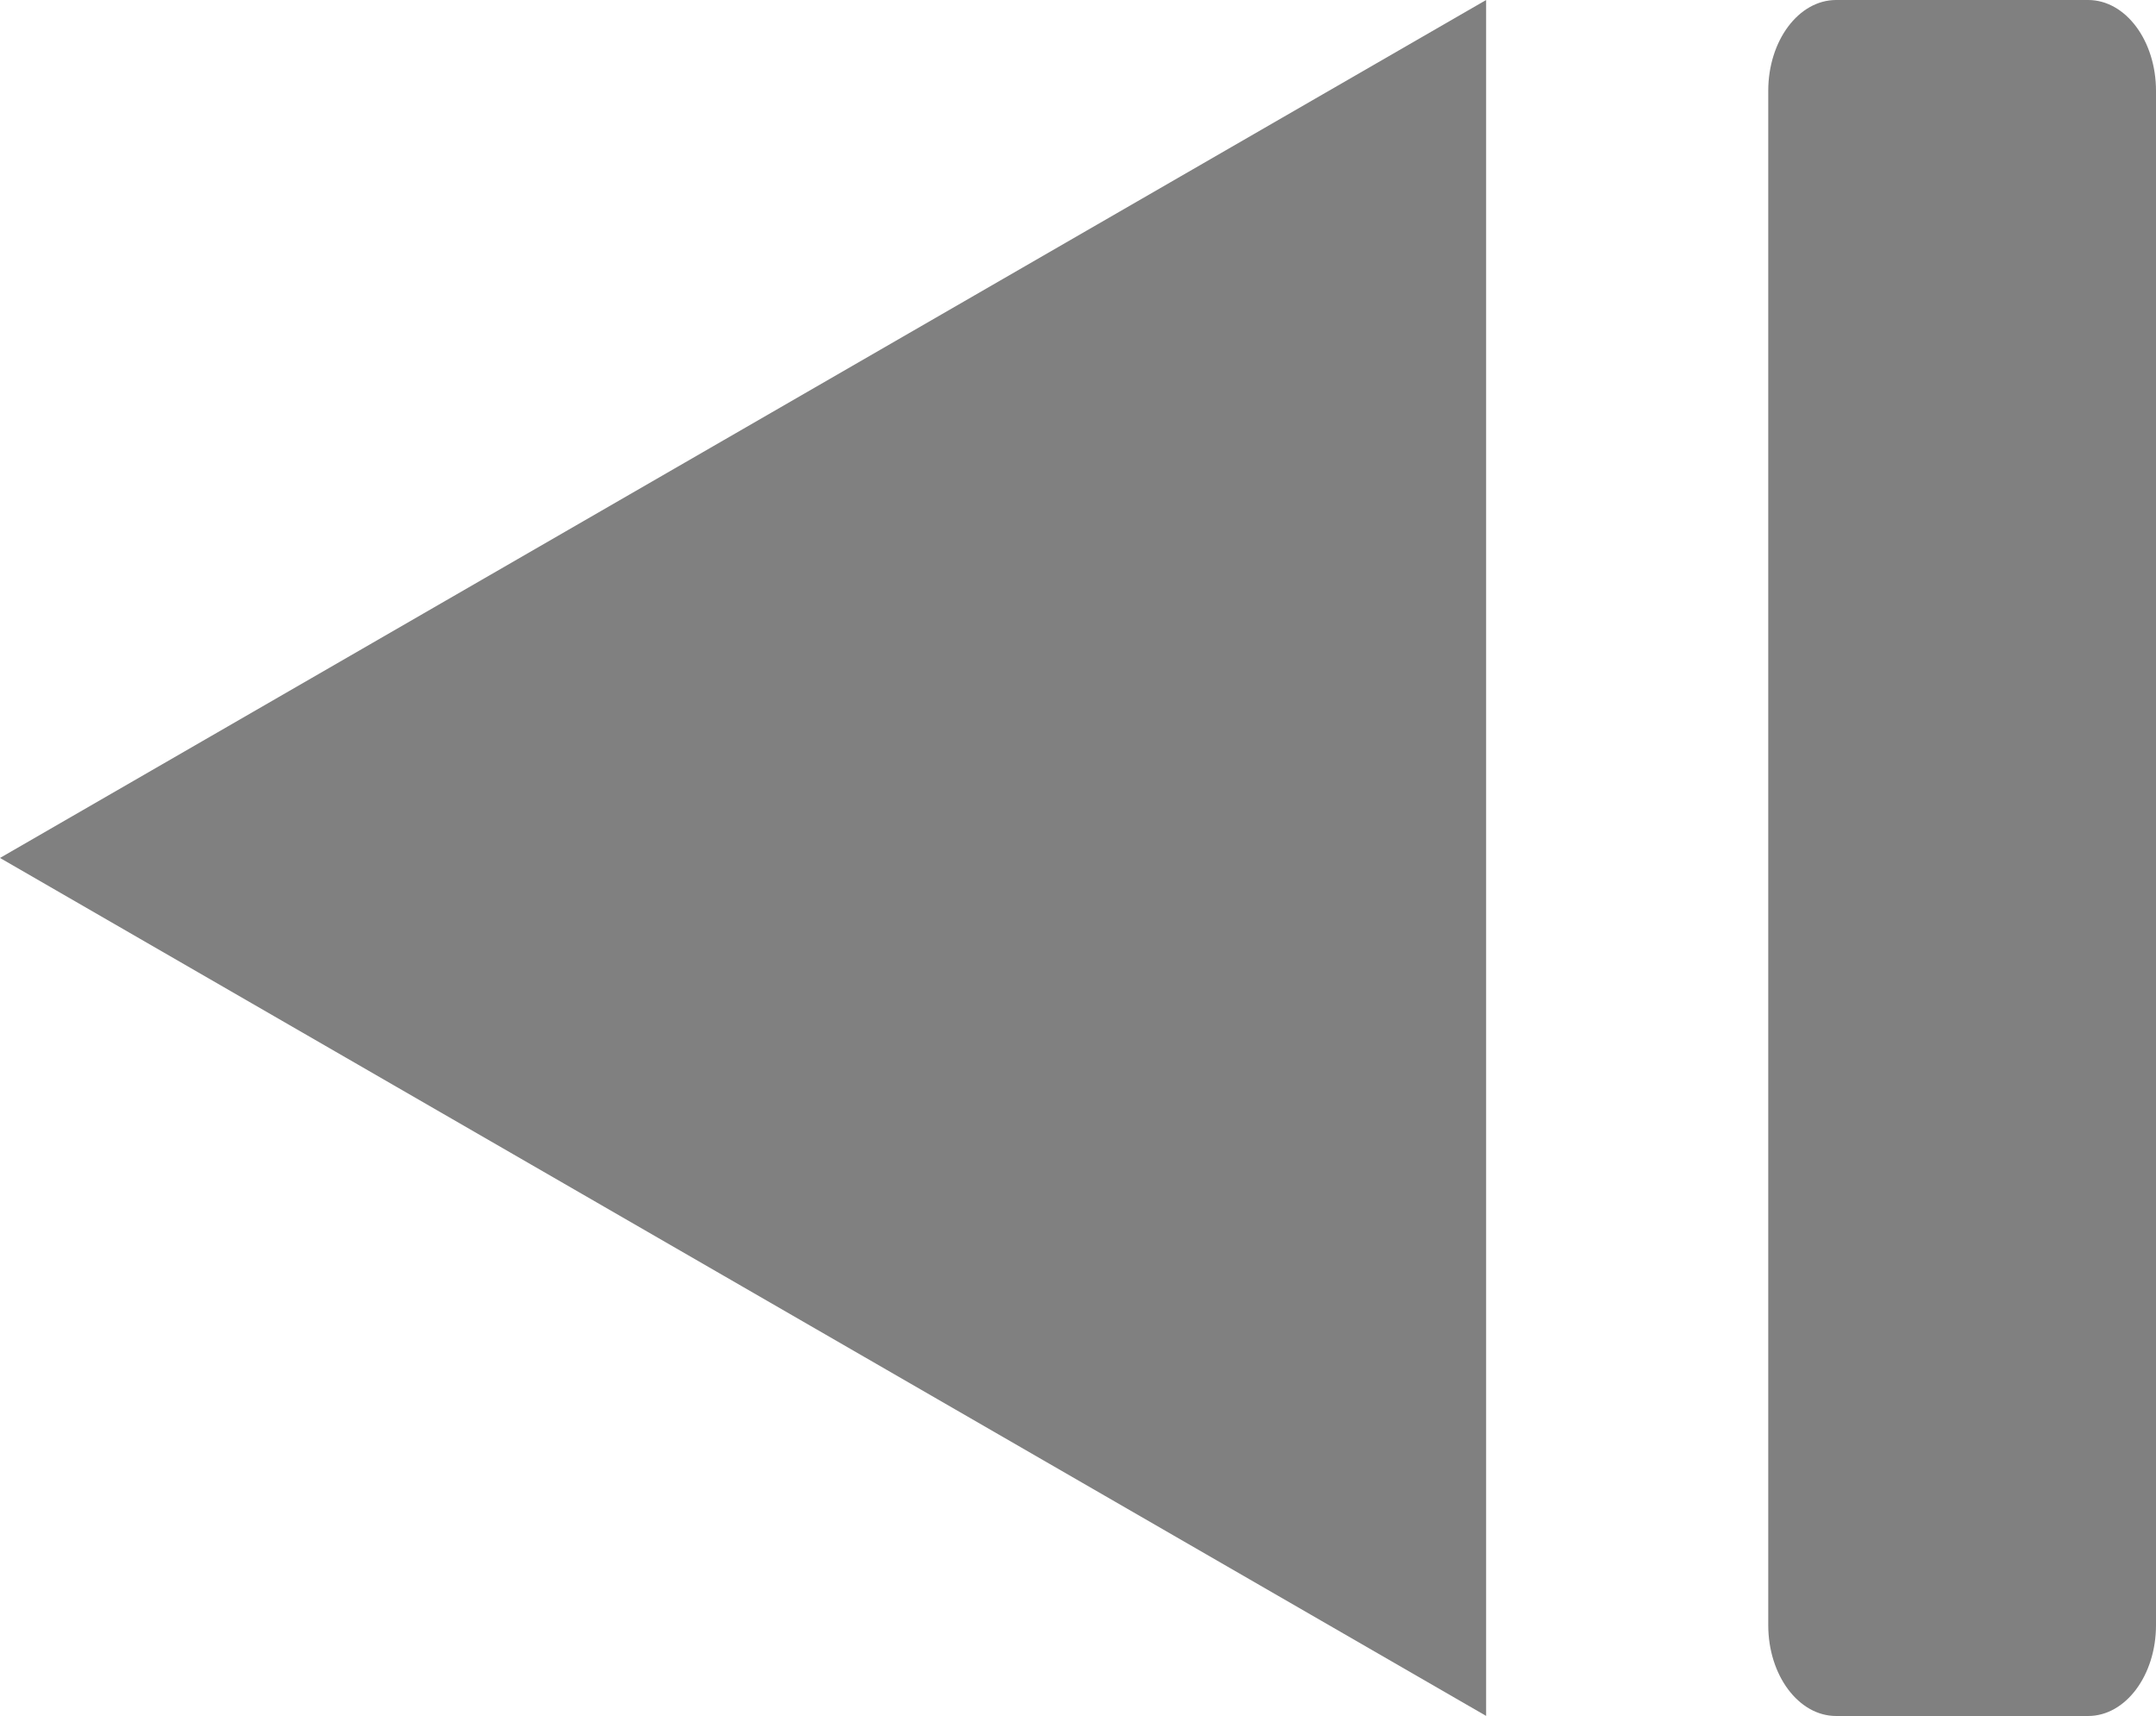
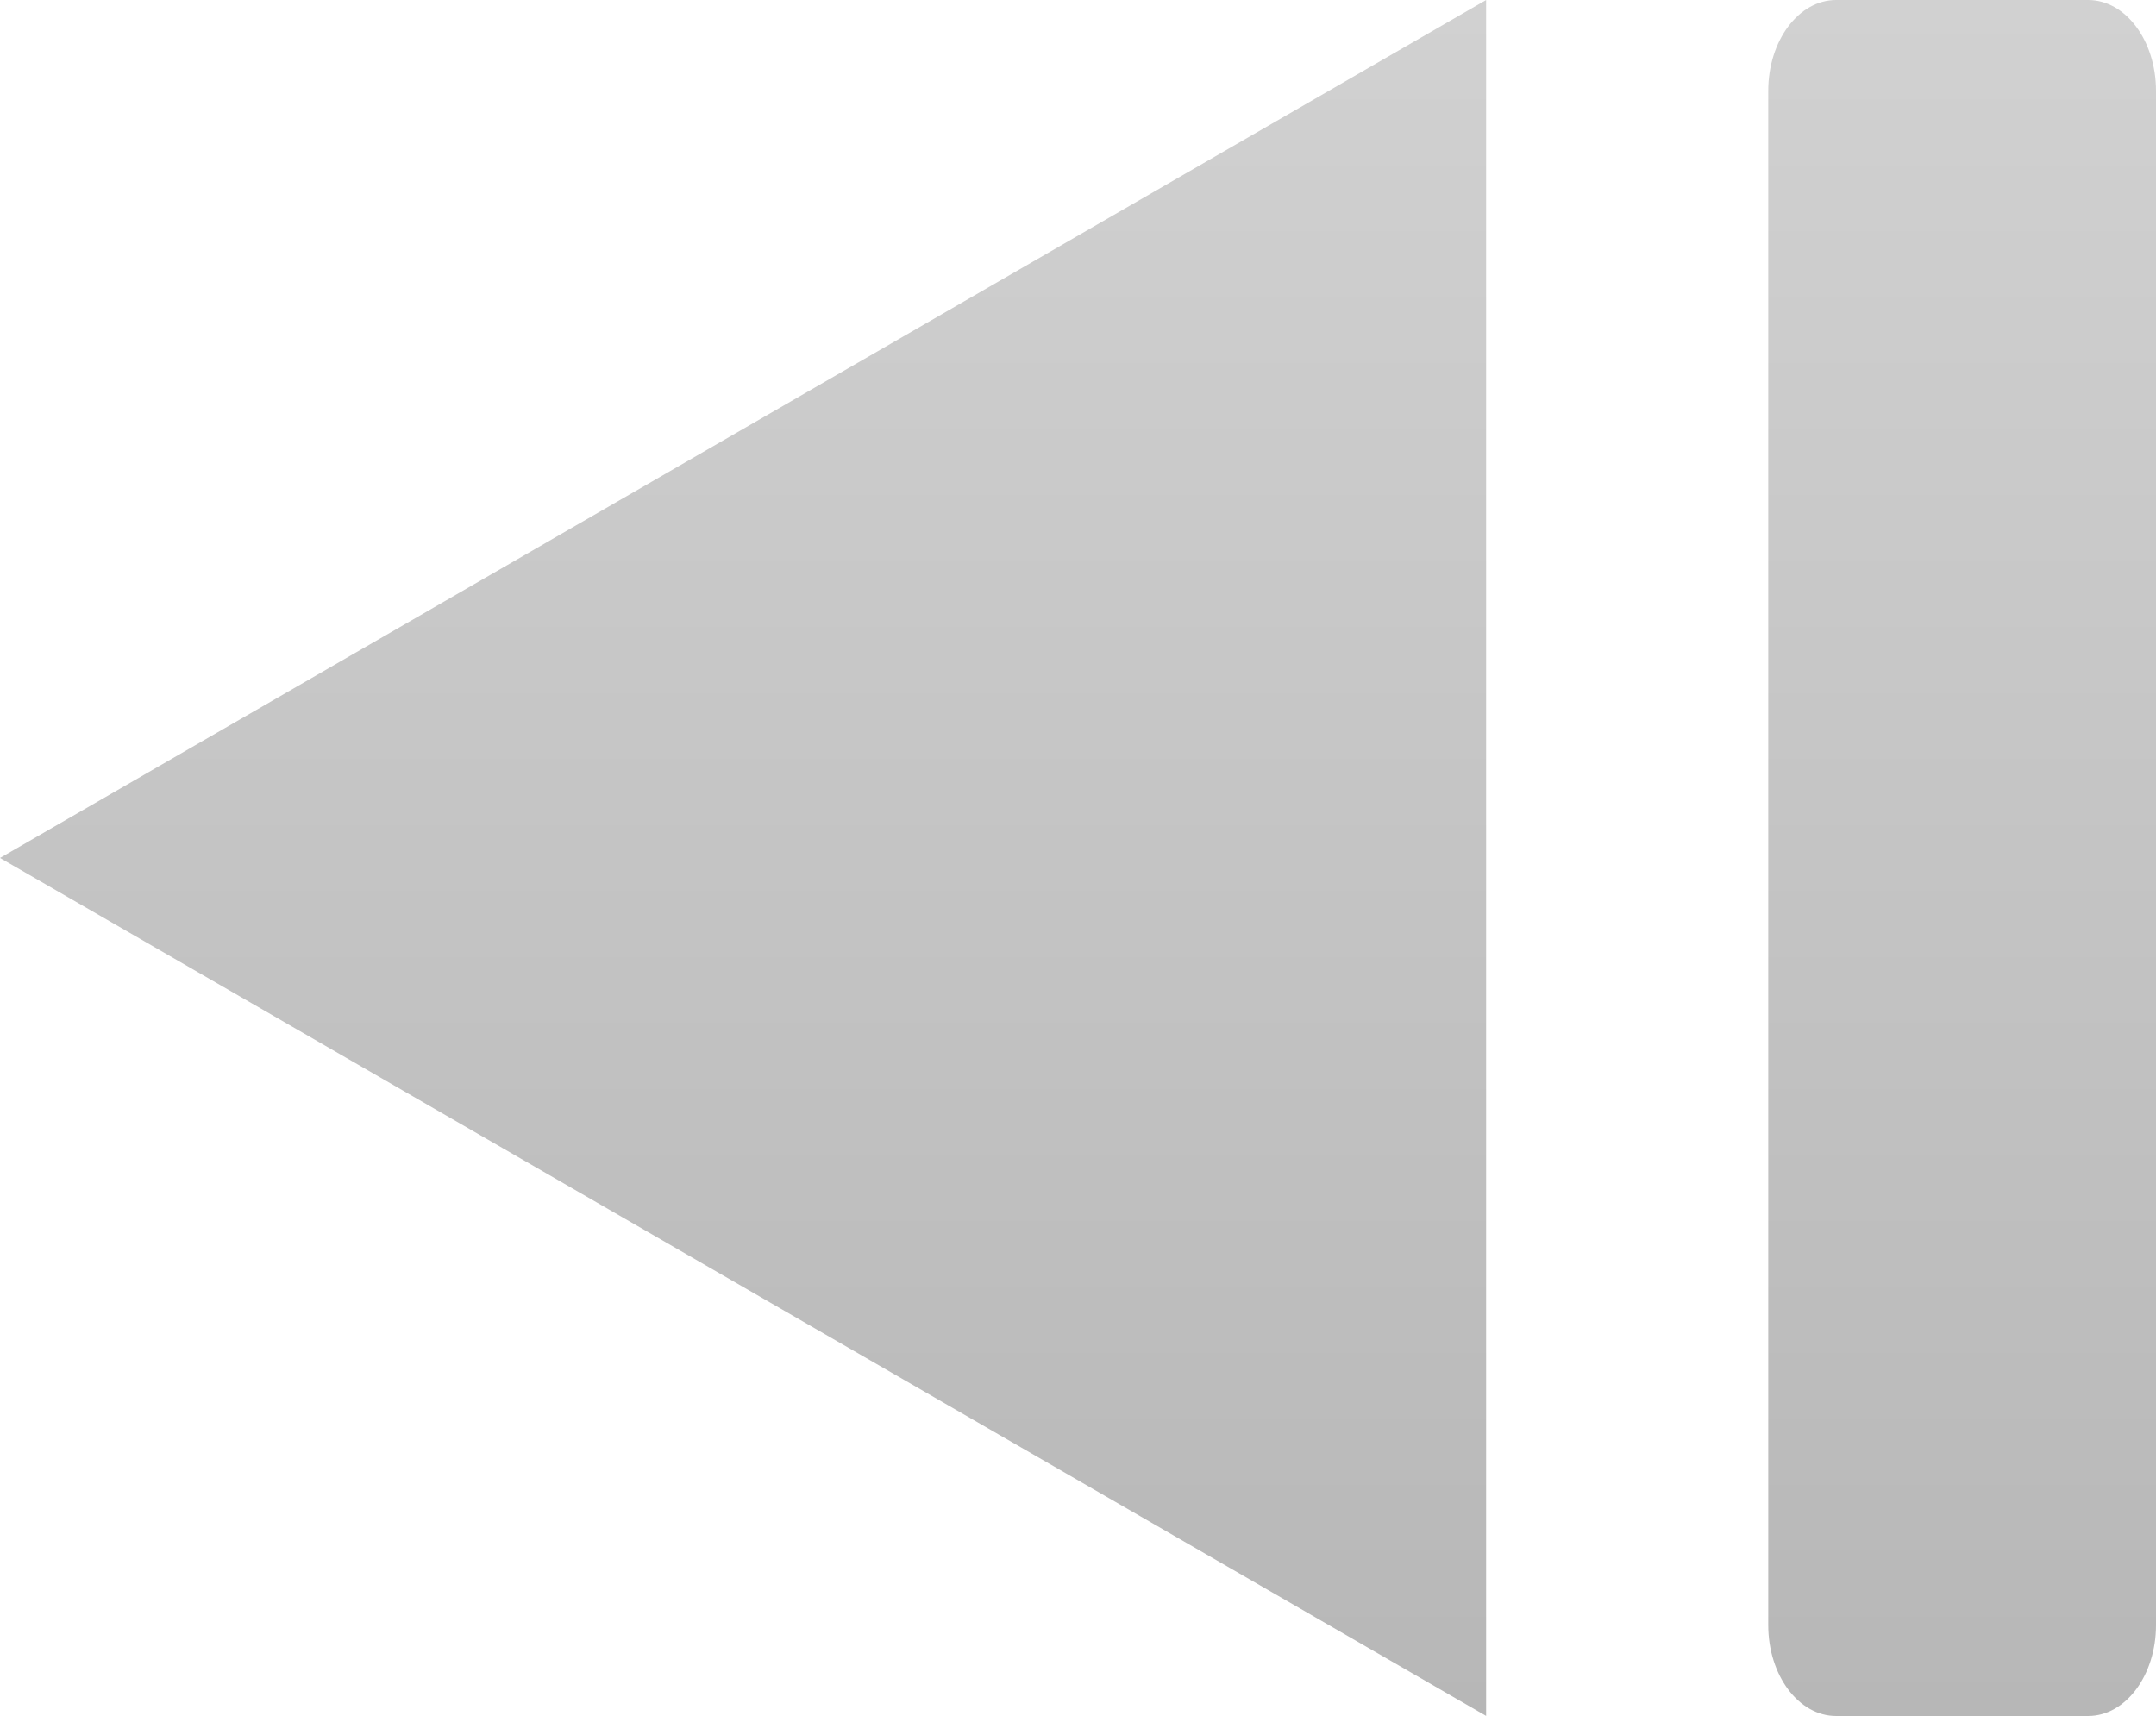
<svg xmlns="http://www.w3.org/2000/svg" version="1.1" id="Layer_1" x="0px" y="0px" width="25.127px" height="20px" viewBox="0 0 25.127 20" enable-background="new 0 0 25.127 20" xml:space="preserve">
-   <path fill="#808080" d="M17.32,0v10v10l-8.66-5L0,10l8.66-5L17.32,0z" />
-   <path fill="#808080" d="M21.399,0h2.937c0.437,0,0.791,0.474,0.791,1.059v17.883c0,0.585-0.354,1.059-0.791,1.059  h-2.937c-0.437,0-0.791-0.474-0.791-1.059V1.059C20.608,0.474,20.962,0,21.399,0z" />
+   <linearGradient id="SVGID_1_" gradientUnits="userSpaceOnUse" x1="8.66" y1="3.892637e-010" x2="8.66" y2="20">
+     <stop offset="0" style="stop-color:#D1D1D1" />
+     <stop offset="1" style="stop-color:#B7B7B7" />
+   </linearGradient>
+   <path fill="url(#SVGID_1_)" d="M17.32,0v10v10l-8.66-5L0,10l8.66-5L17.32,0z" />
+   <linearGradient id="SVGID_2_" gradientUnits="userSpaceOnUse" x1="22.867" y1="-6.639311e-011" x2="22.867" y2="20.001">
+     <stop offset="0" style="stop-color:#D1D1D1" />
+     <stop offset="1" style="stop-color:#B7B7B7" />
+   </linearGradient>
+   <path fill="url(#SVGID_2_)" d="M21.399,0h2.937c0.437,0,0.791,0.474,0.791,1.059v17.883c0,0.585-0.354,1.059-0.791,1.059h-2.937  c-0.437,0-0.791-0.474-0.791-1.059V1.059C20.608,0.474,20.962,0,21.399,0z" />
</svg>
